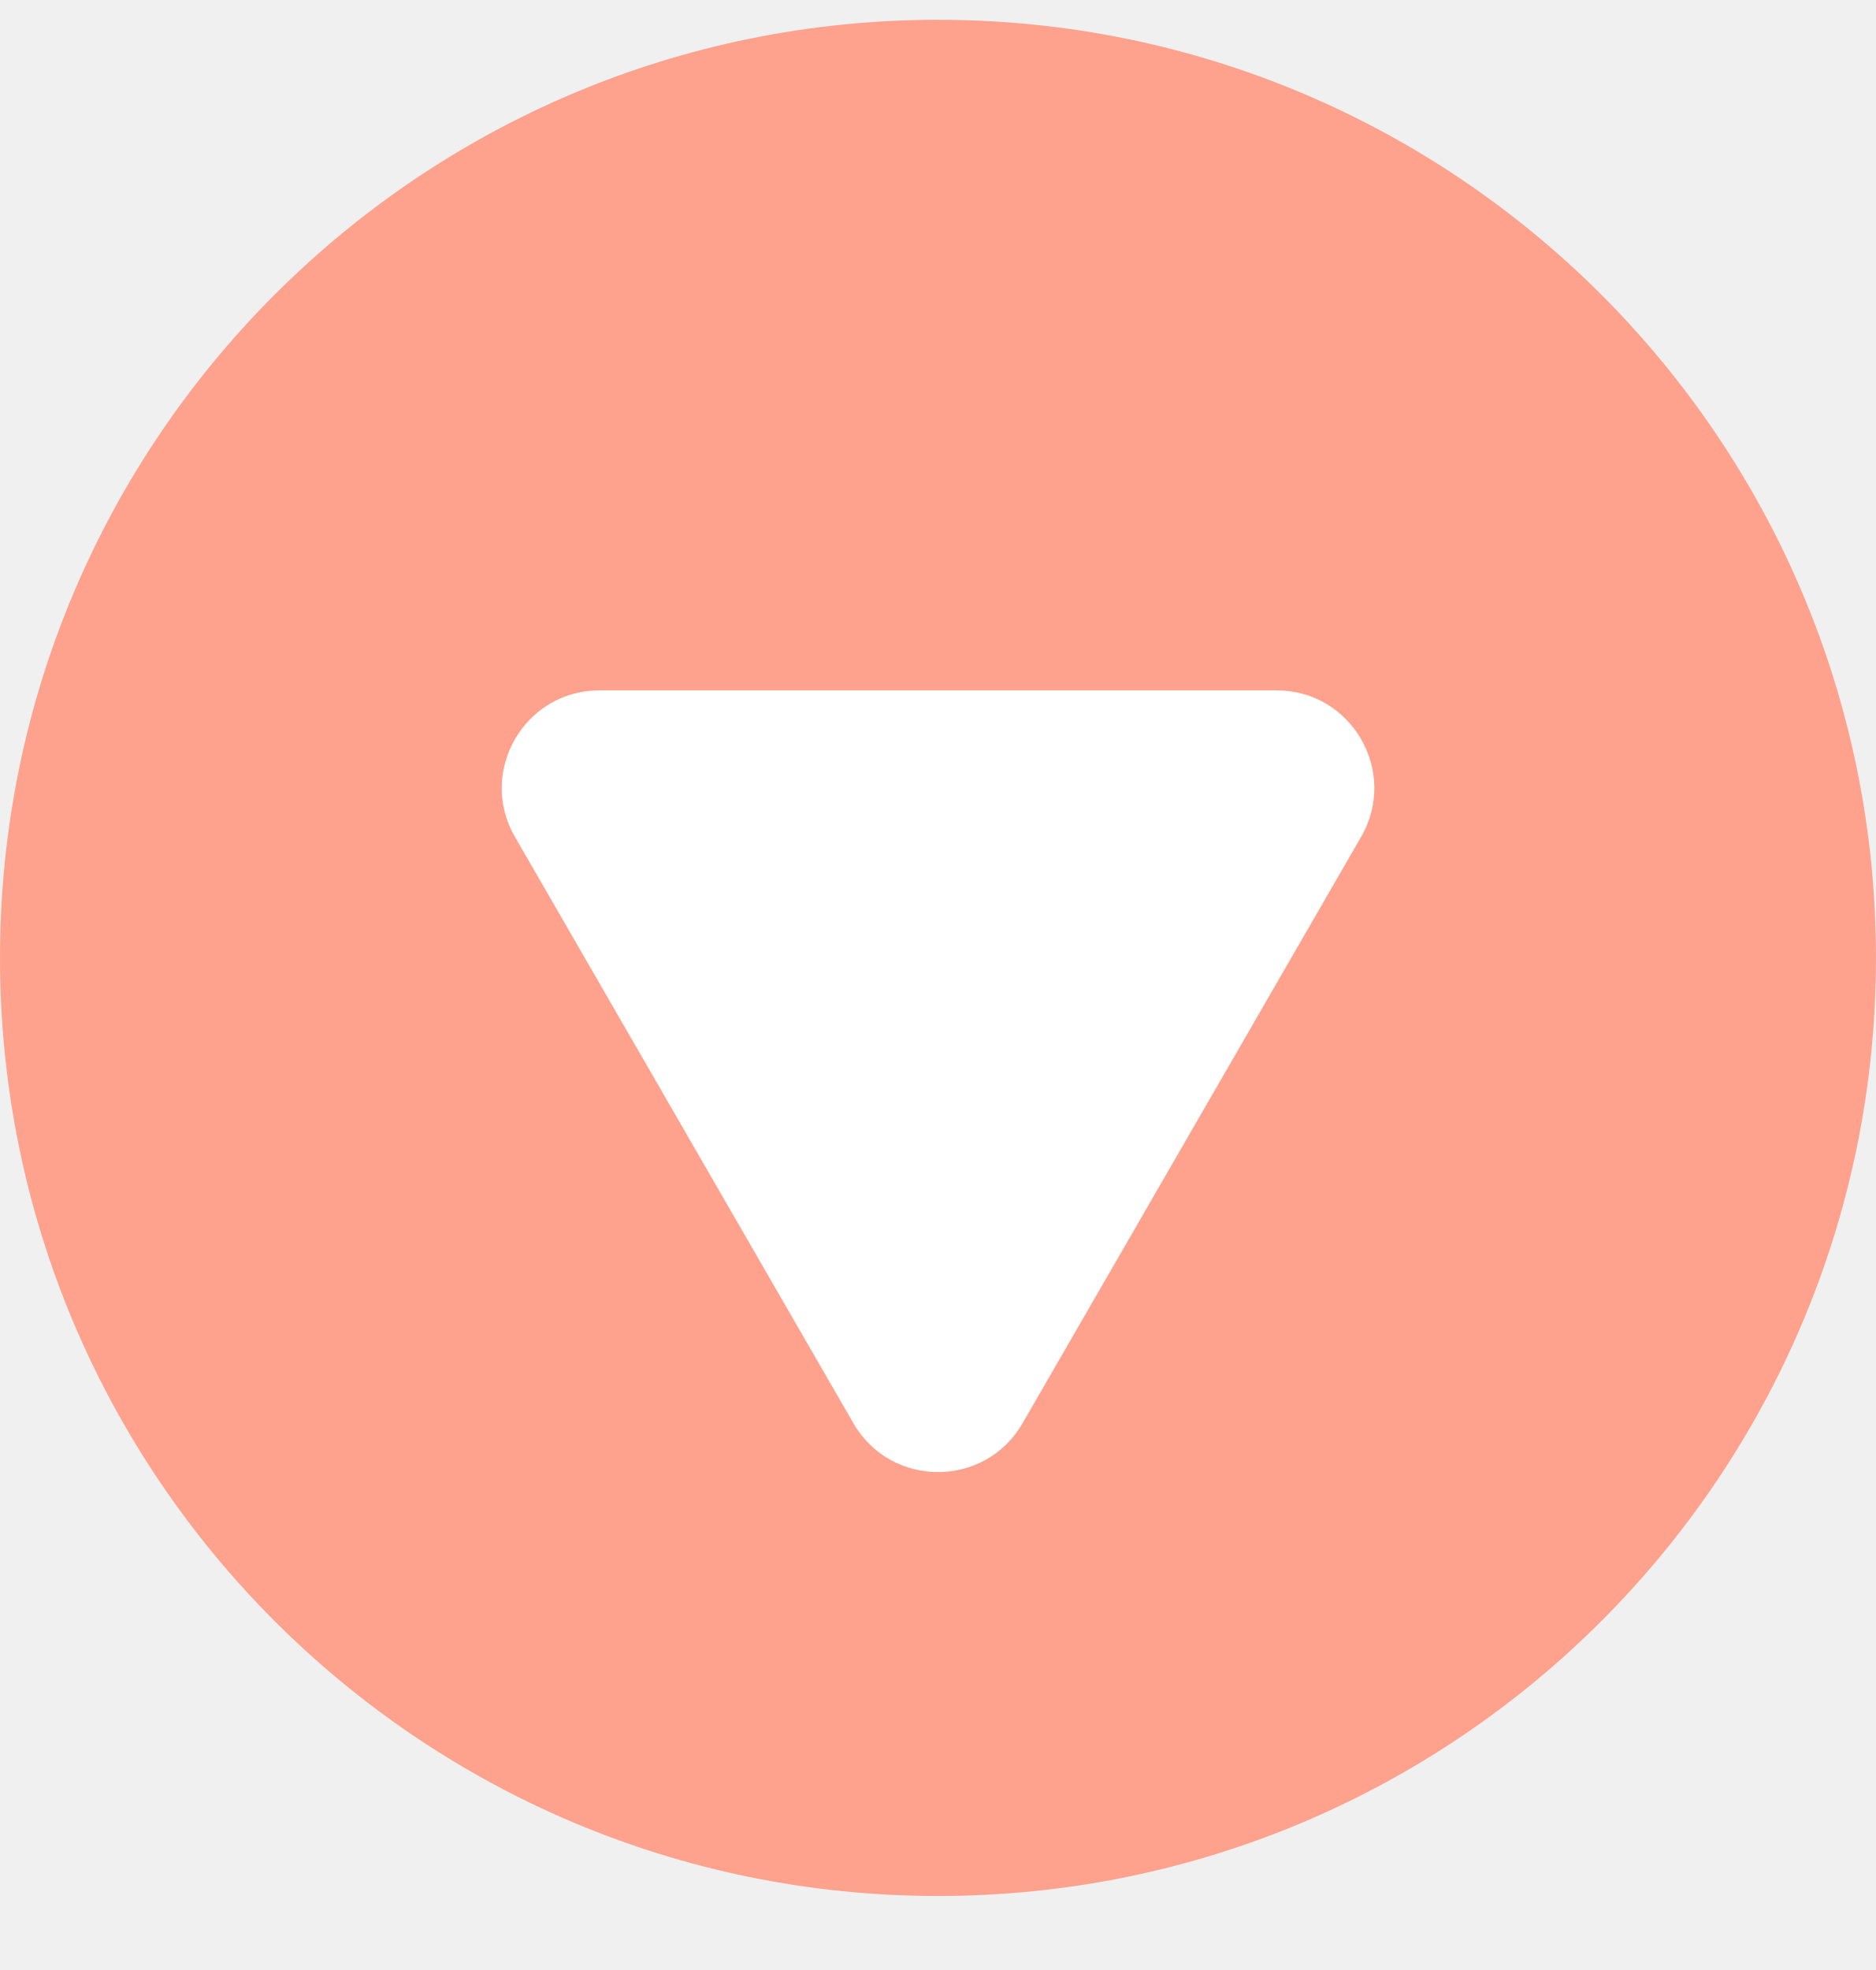
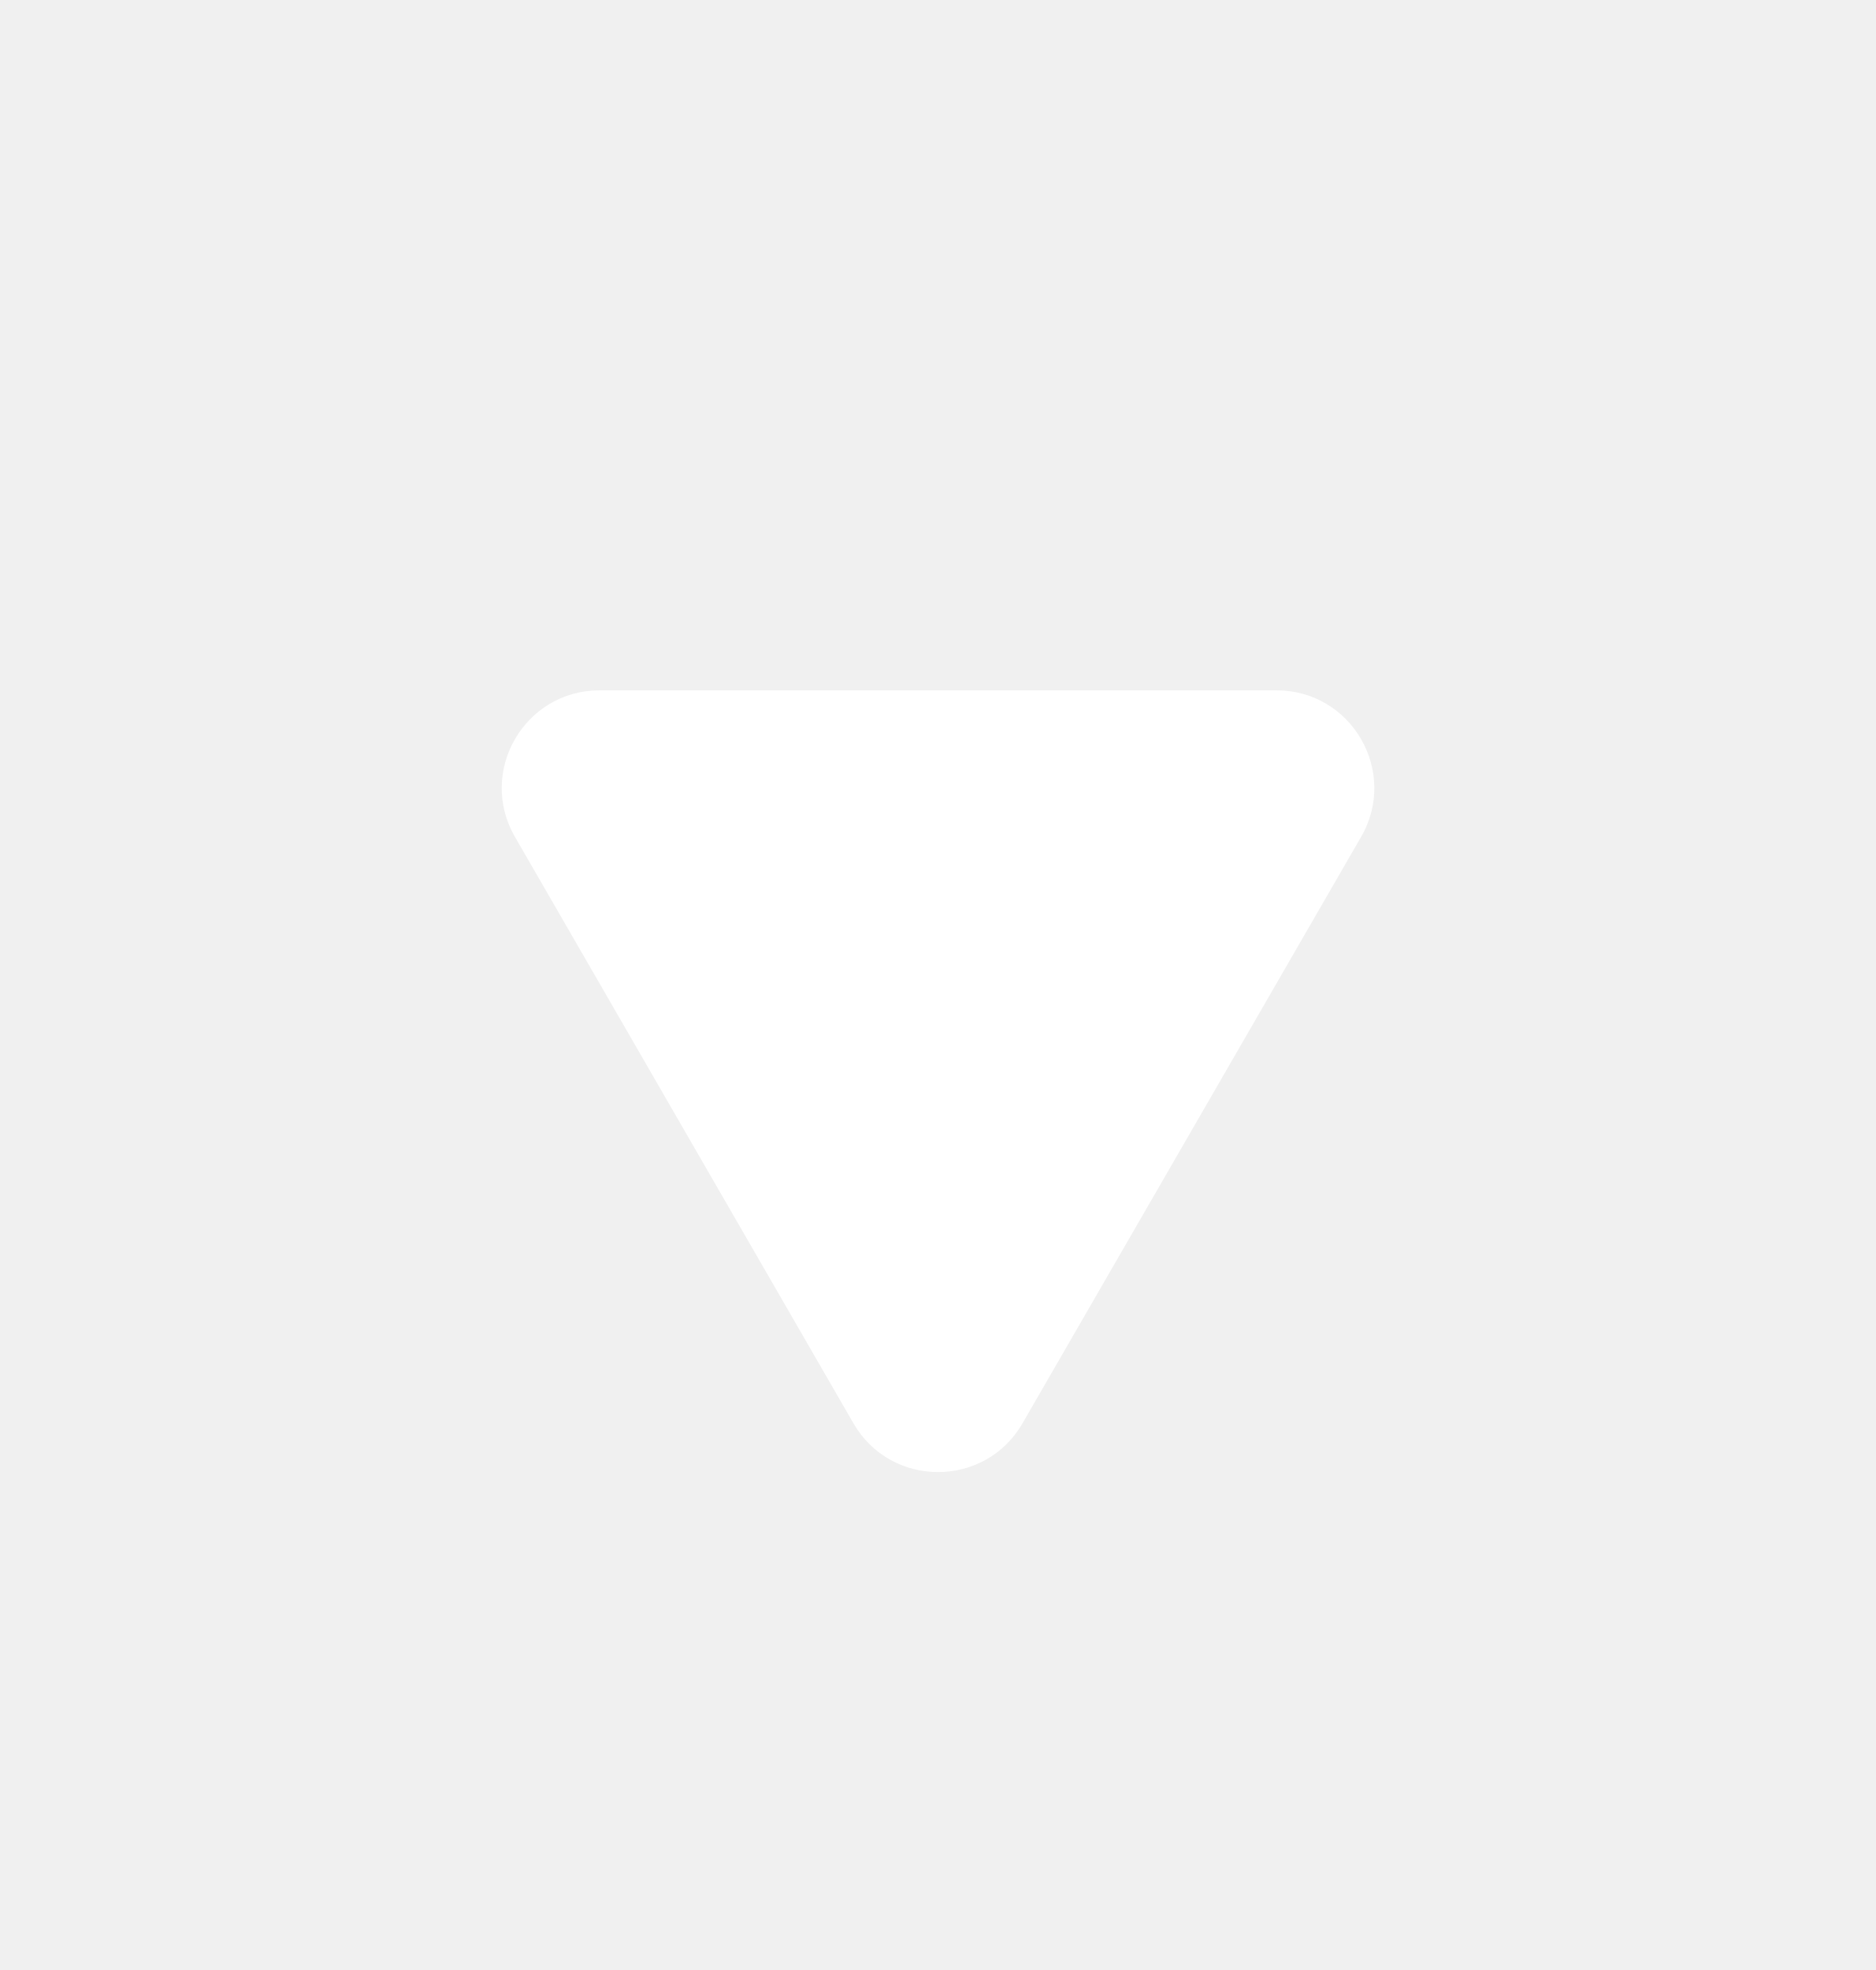
<svg xmlns="http://www.w3.org/2000/svg" width="20" height="21" viewBox="0 0 20 21" fill="none">
-   <circle cx="10" cy="10.211" r="10" fill="#FFA28D" />
+   <circle cx="9.999" cy="10.017" r="10" fill="none" />
  <path d="M5.49 8.921C5.089 8.227 5.59 7.359 6.392 7.359L13.609 7.359C14.411 7.359 14.912 8.227 14.511 8.921L10.902 15.171C10.502 15.866 9.499 15.866 9.098 15.171L5.49 8.921Z" fill="white" />
</svg>
